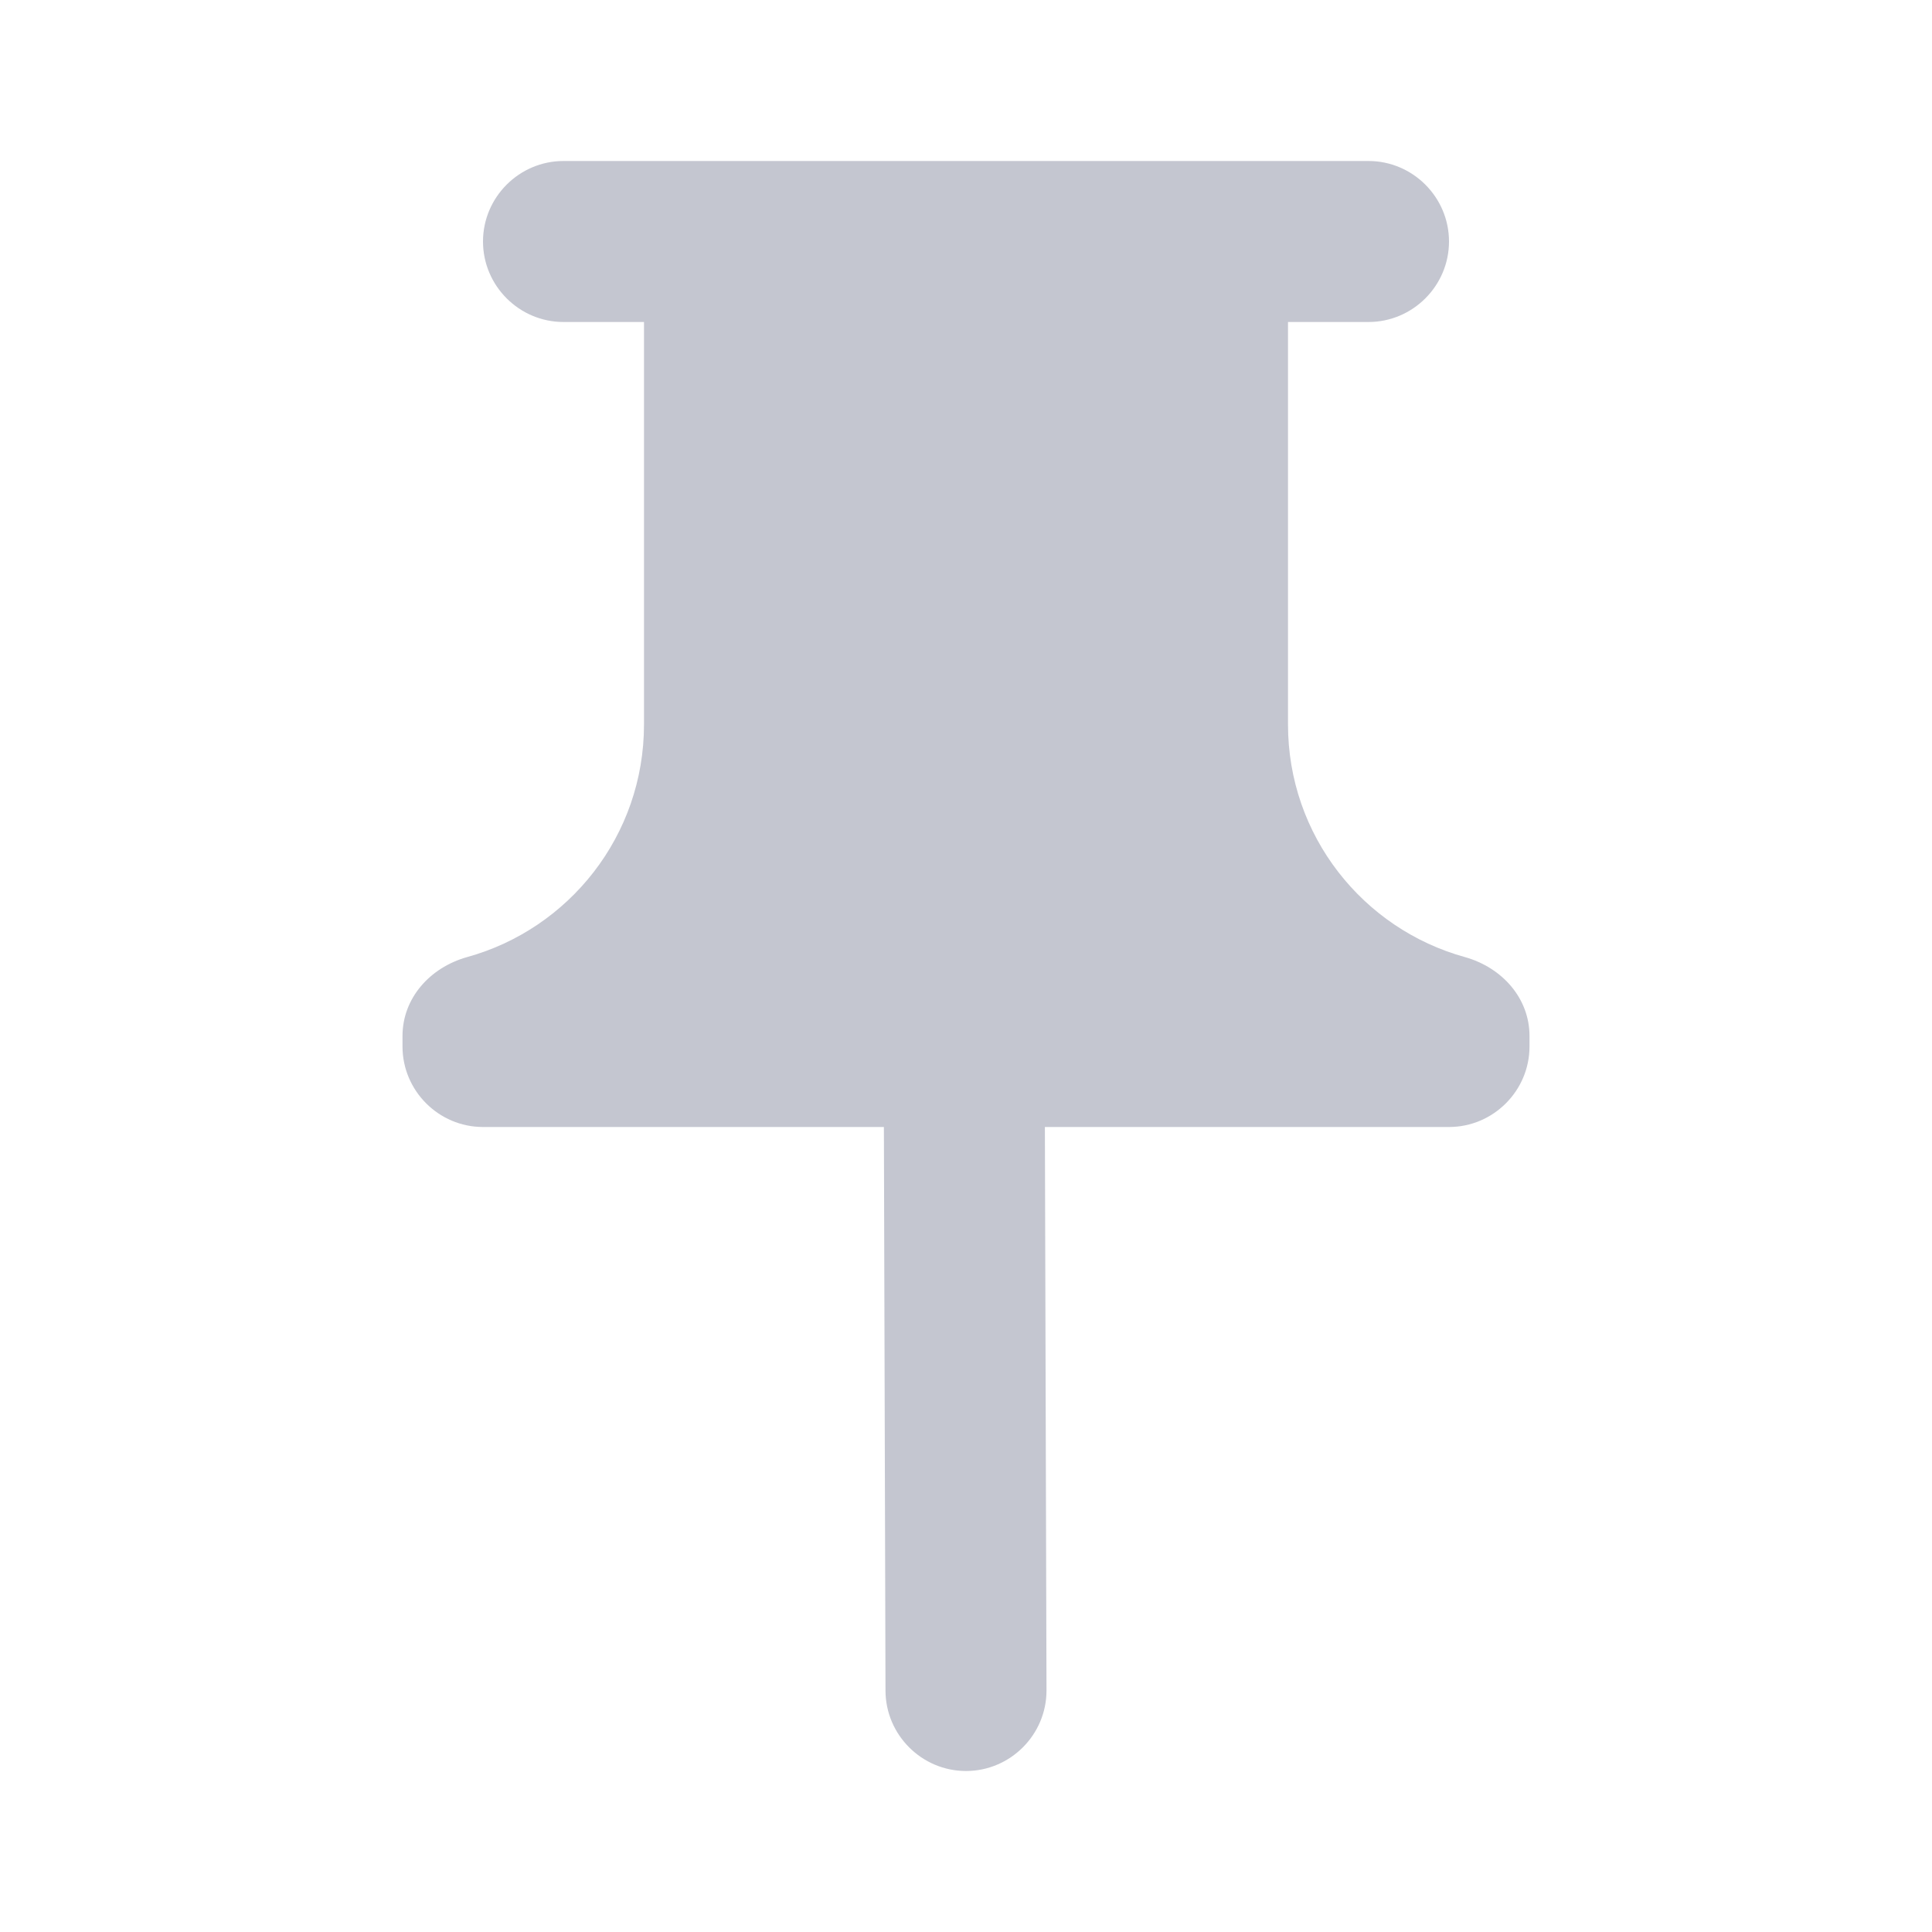
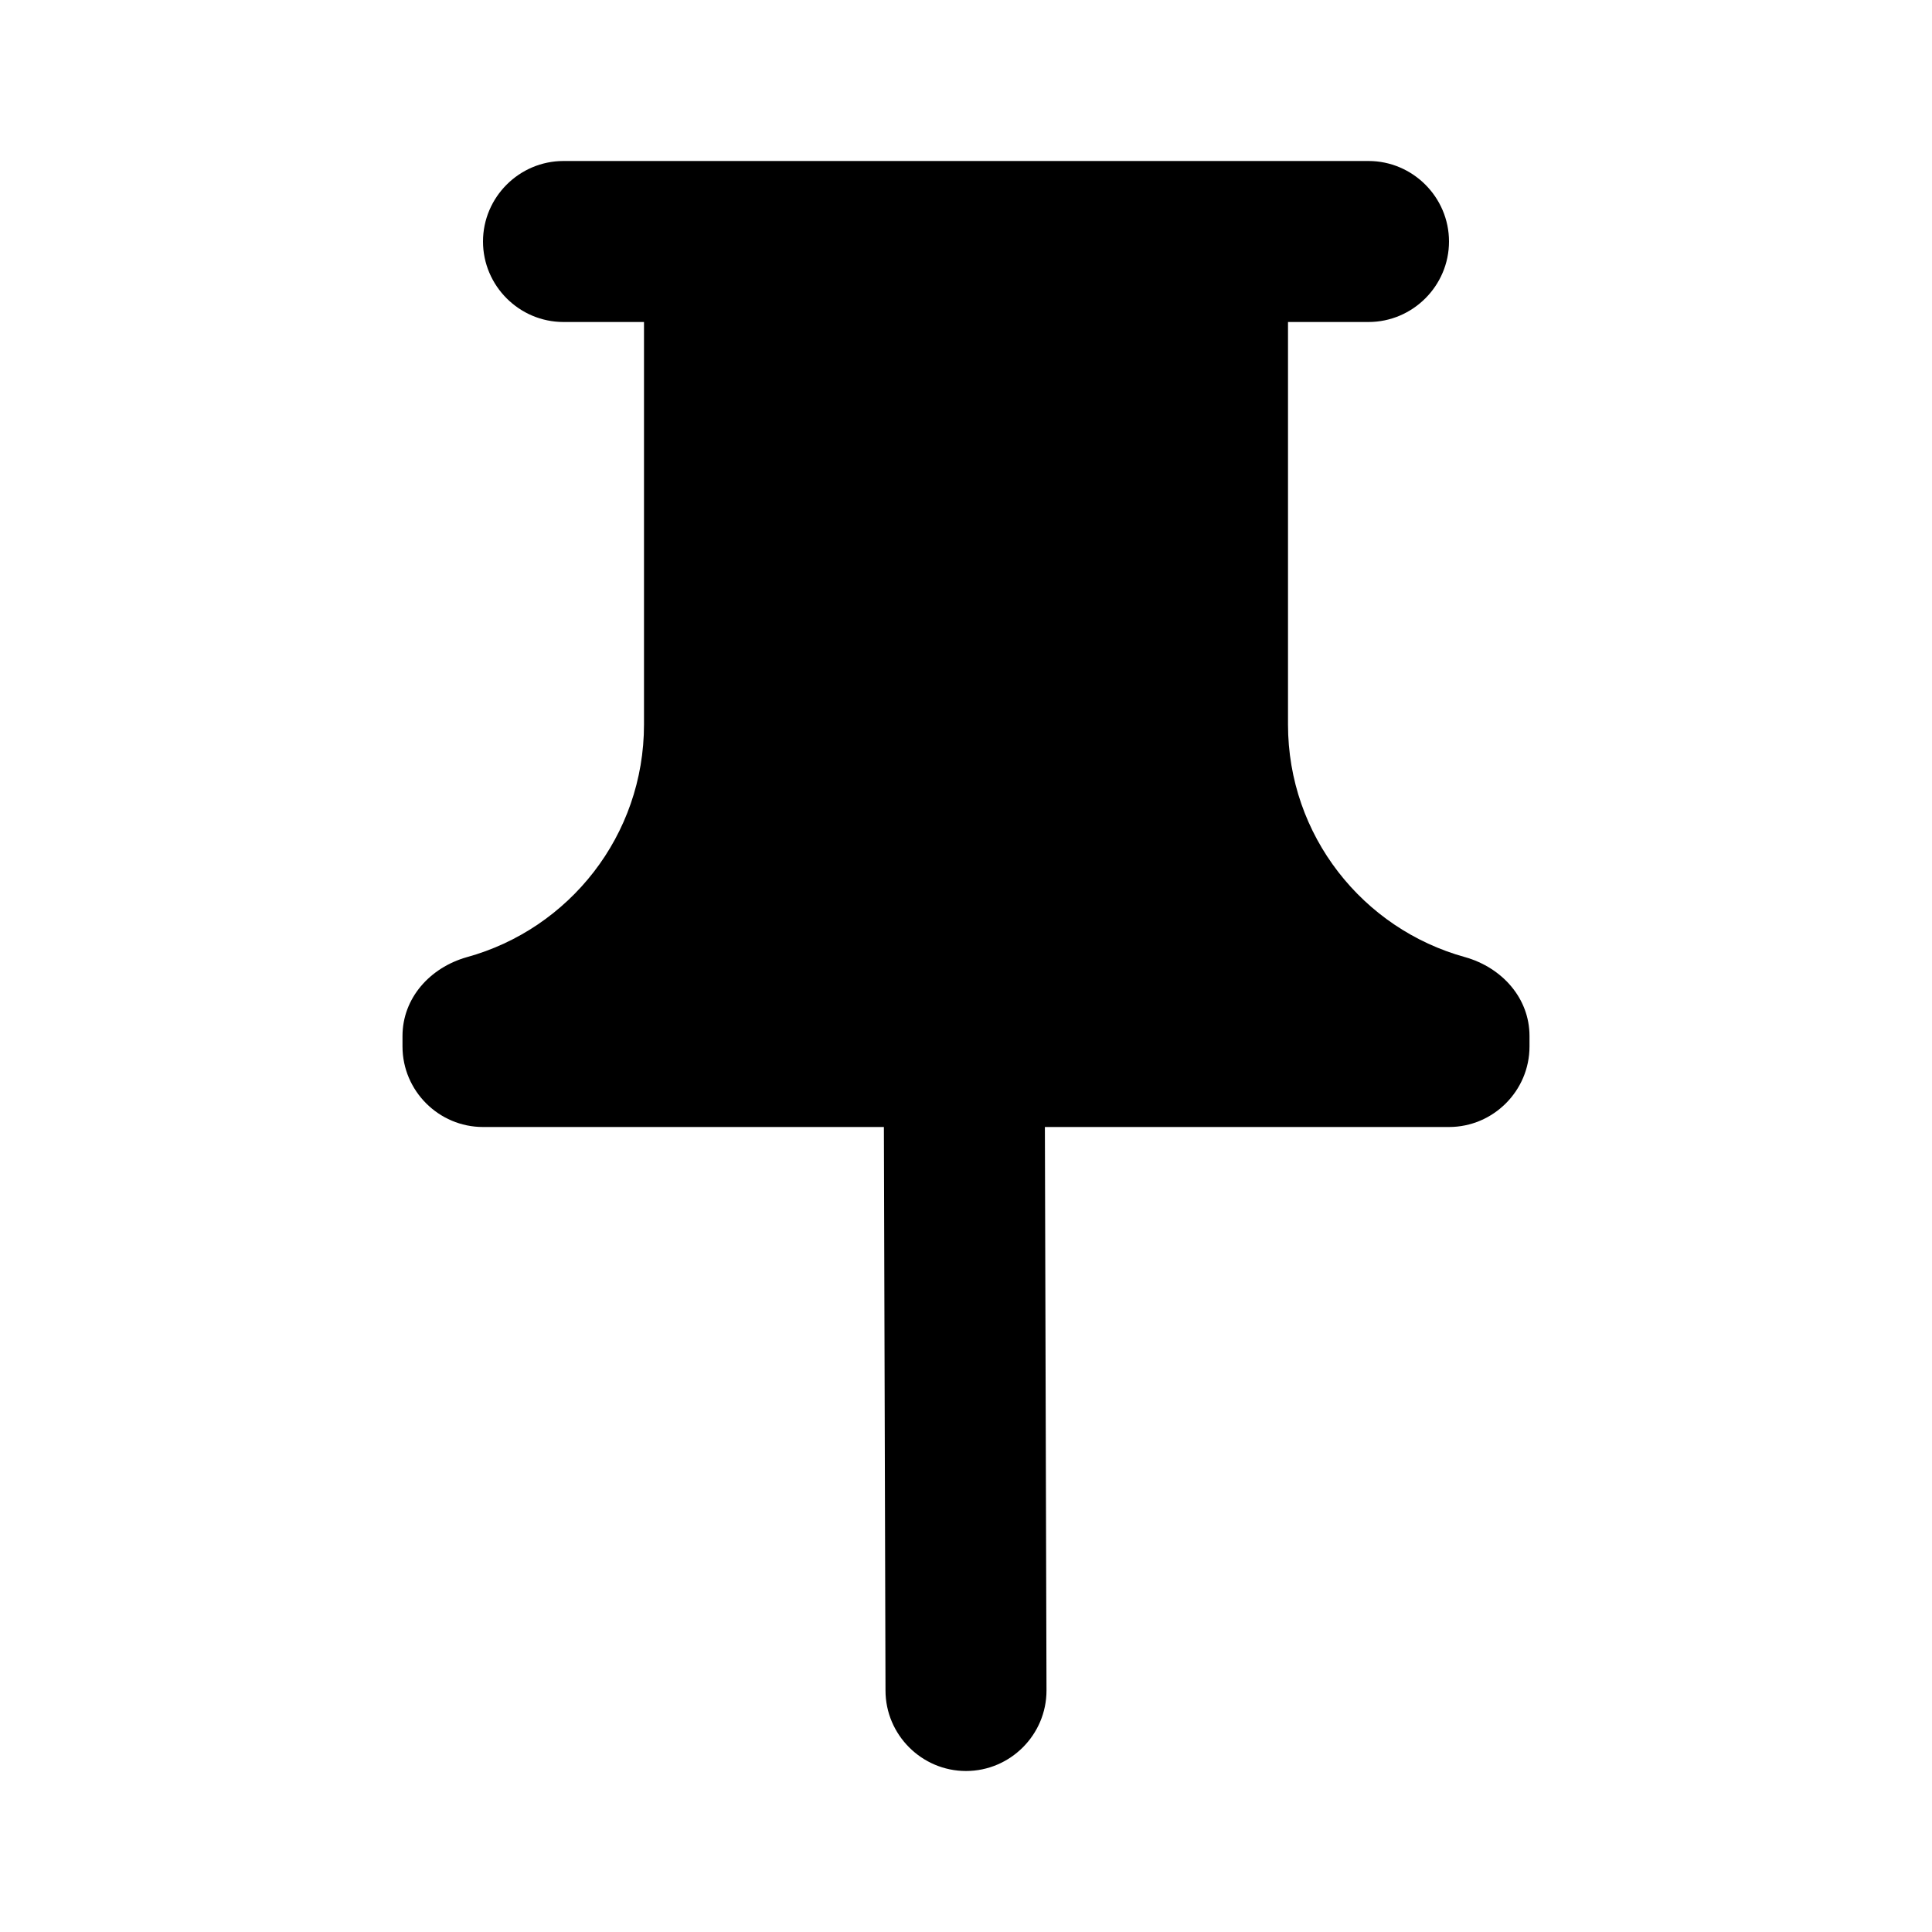
- <svg xmlns="http://www.w3.org/2000/svg" width="24" height="24" viewBox="0 0 24 24" fill="none">
-   <path fill-rule="evenodd" clip-rule="evenodd" d="M19 12.87C19 12.4 18.66 12.02 18.2 11.89C16.93 11.54 16 10.38 16 9V4H17C17.55 4 18 3.55 18 3C18 2.45 17.55 2 17 2H7C6.45 2 6 2.45 6 3C6 3.55 6.45 4 7 4H8V9C8 10.38 7.07 11.54 5.8 11.89C5.34 12.02 5 12.4 5 12.87V13C5 13.55 5.45 14 6 14H10.98L11 21C11 21.55 11.45 22 12 22C12.55 22 13 21.55 13 21L12.98 14H18C18.55 14 19 13.55 19 13V12.87Z" fill="#C4C6D0" />
+ <svg xmlns="http://www.w3.org/2000/svg" width="24" height="24" viewBox="0 0 24 24" fill="currentColor">
+   <path fill-rule="evenodd" clip-rule="evenodd" d="M19 12.87C19 12.4 18.66 12.02 18.2 11.89C16.93 11.54 16 10.38 16 9V4H17C17.55 4 18 3.55 18 3C18 2.45 17.55 2 17 2H7C6.45 2 6 2.45 6 3C6 3.55 6.45 4 7 4H8V9C8 10.38 7.07 11.54 5.8 11.89C5.34 12.02 5 12.4 5 12.87V13C5 13.55 5.45 14 6 14H10.98L11 21C11 21.55 11.45 22 12 22C12.55 22 13 21.55 13 21L12.98 14H18C18.55 14 19 13.55 19 13V12.87Z" fill="currentColor" />
</svg>
